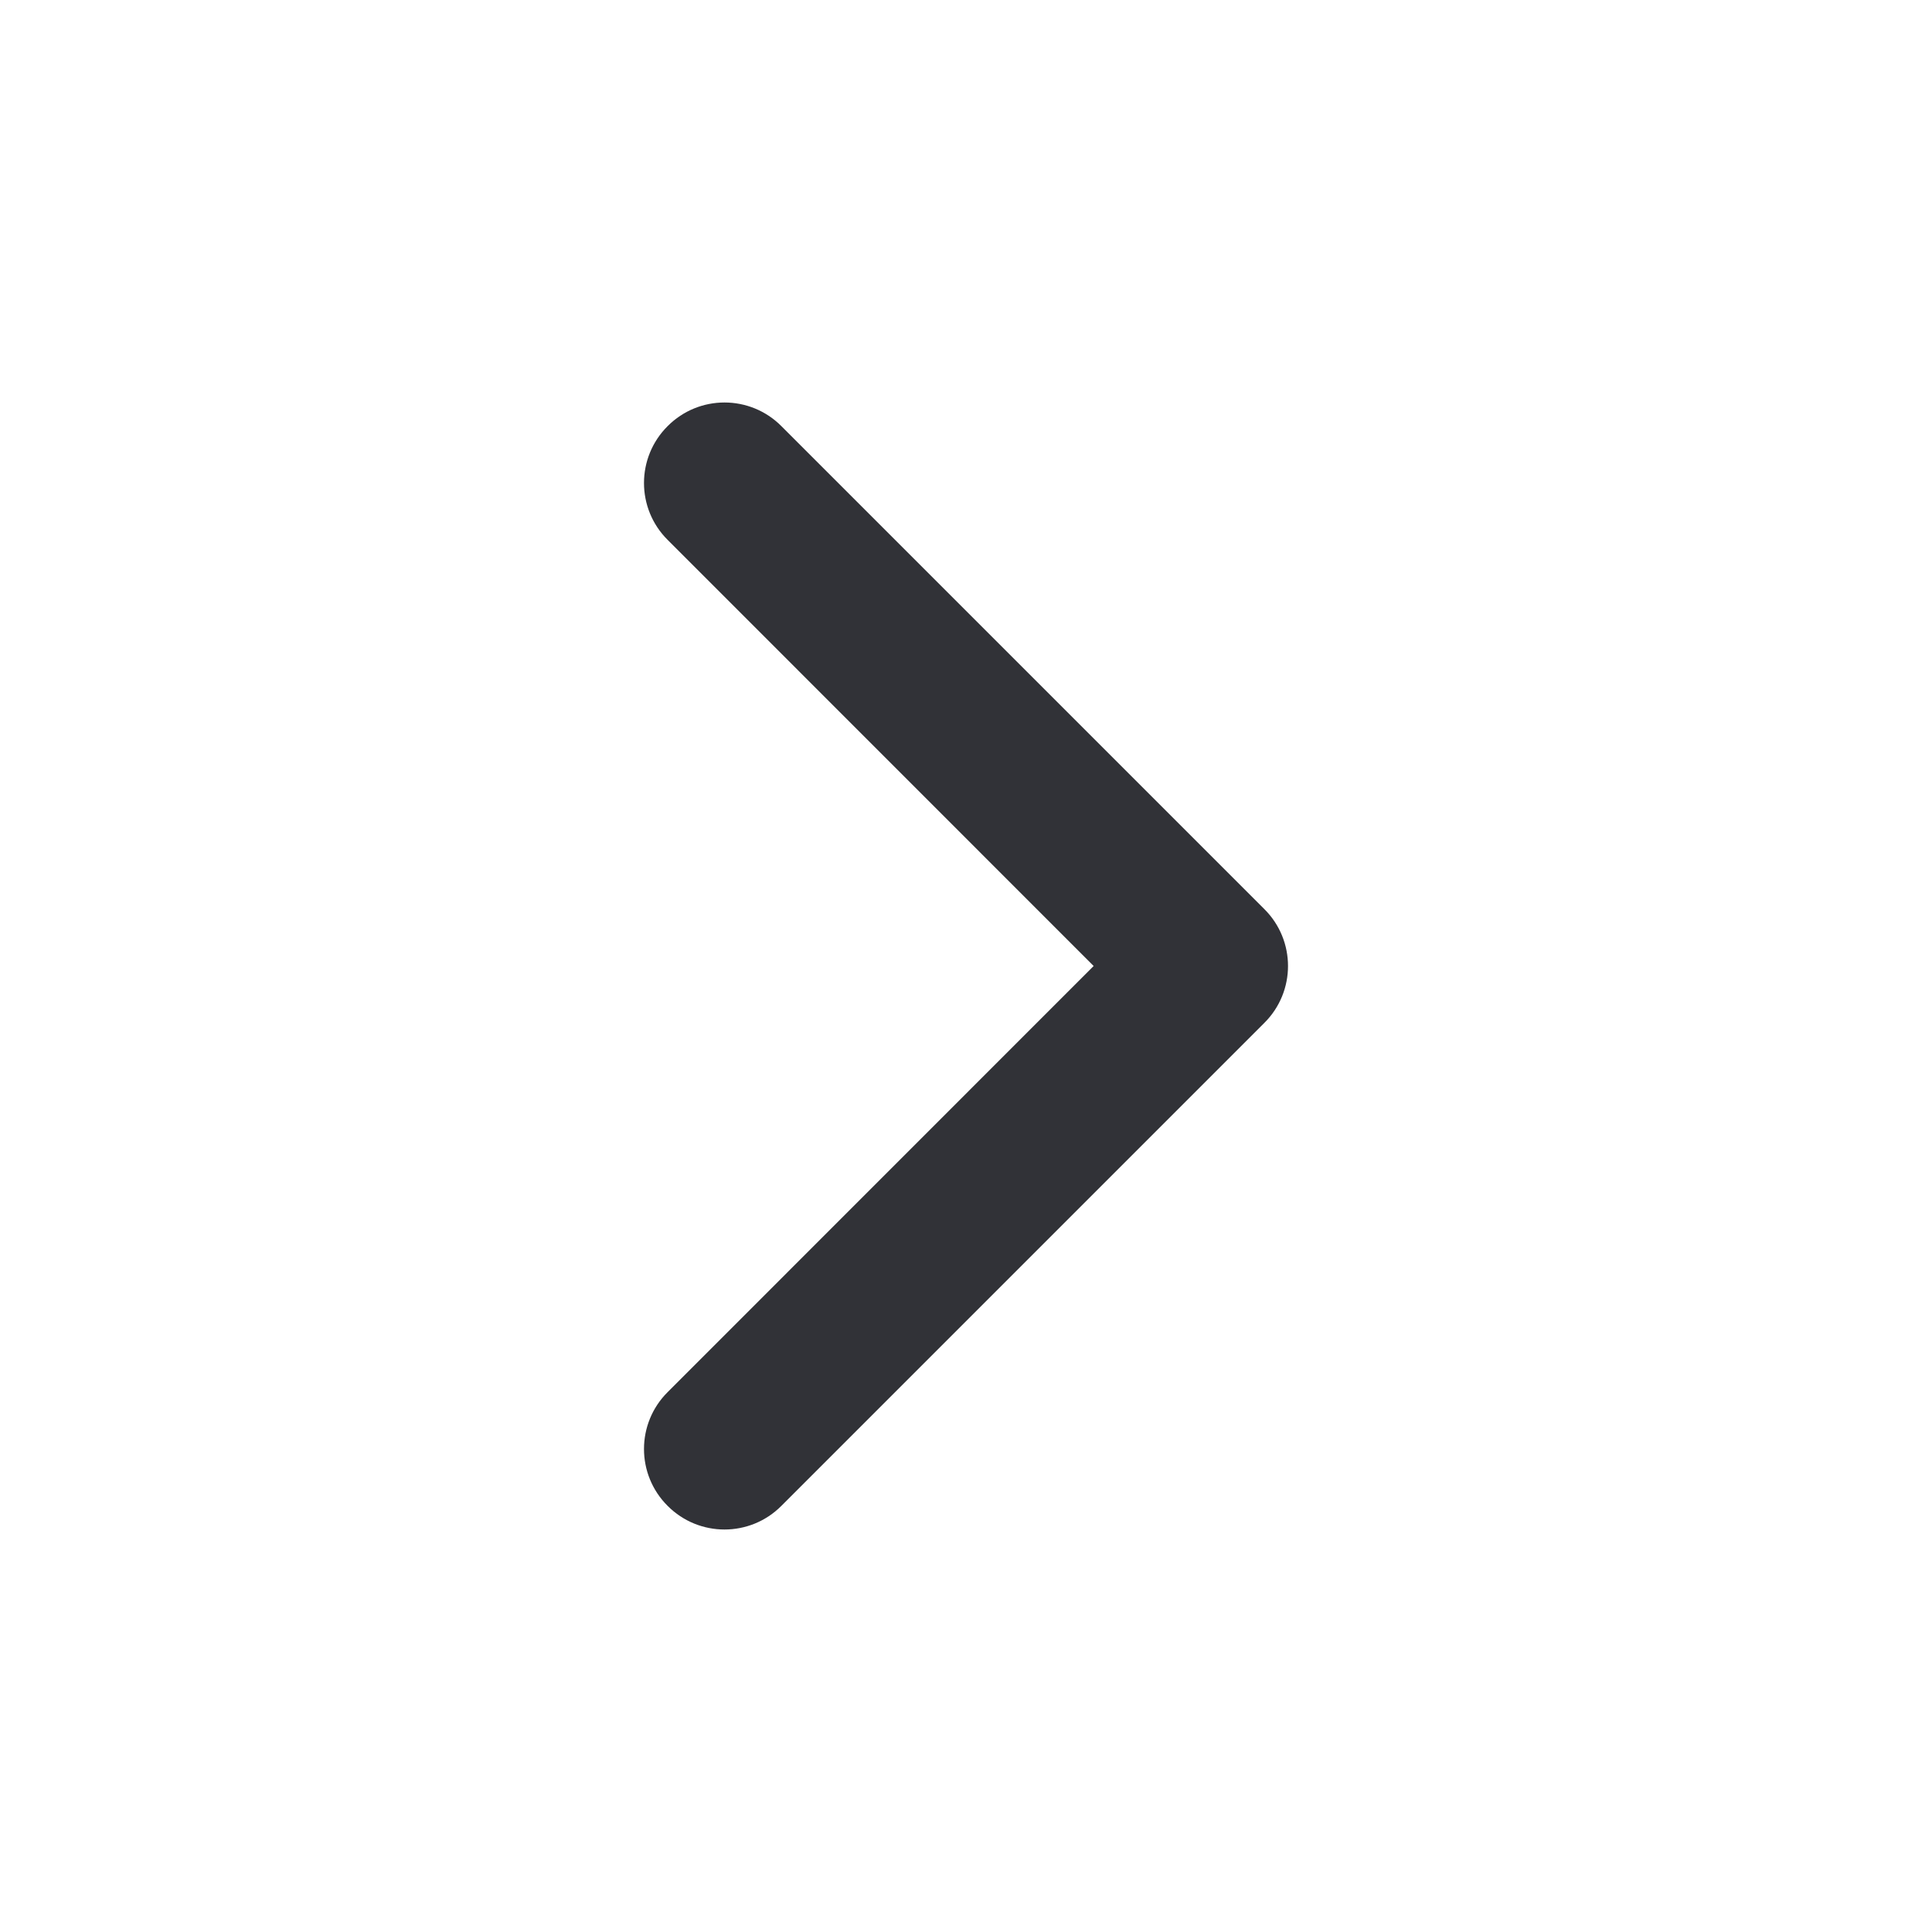
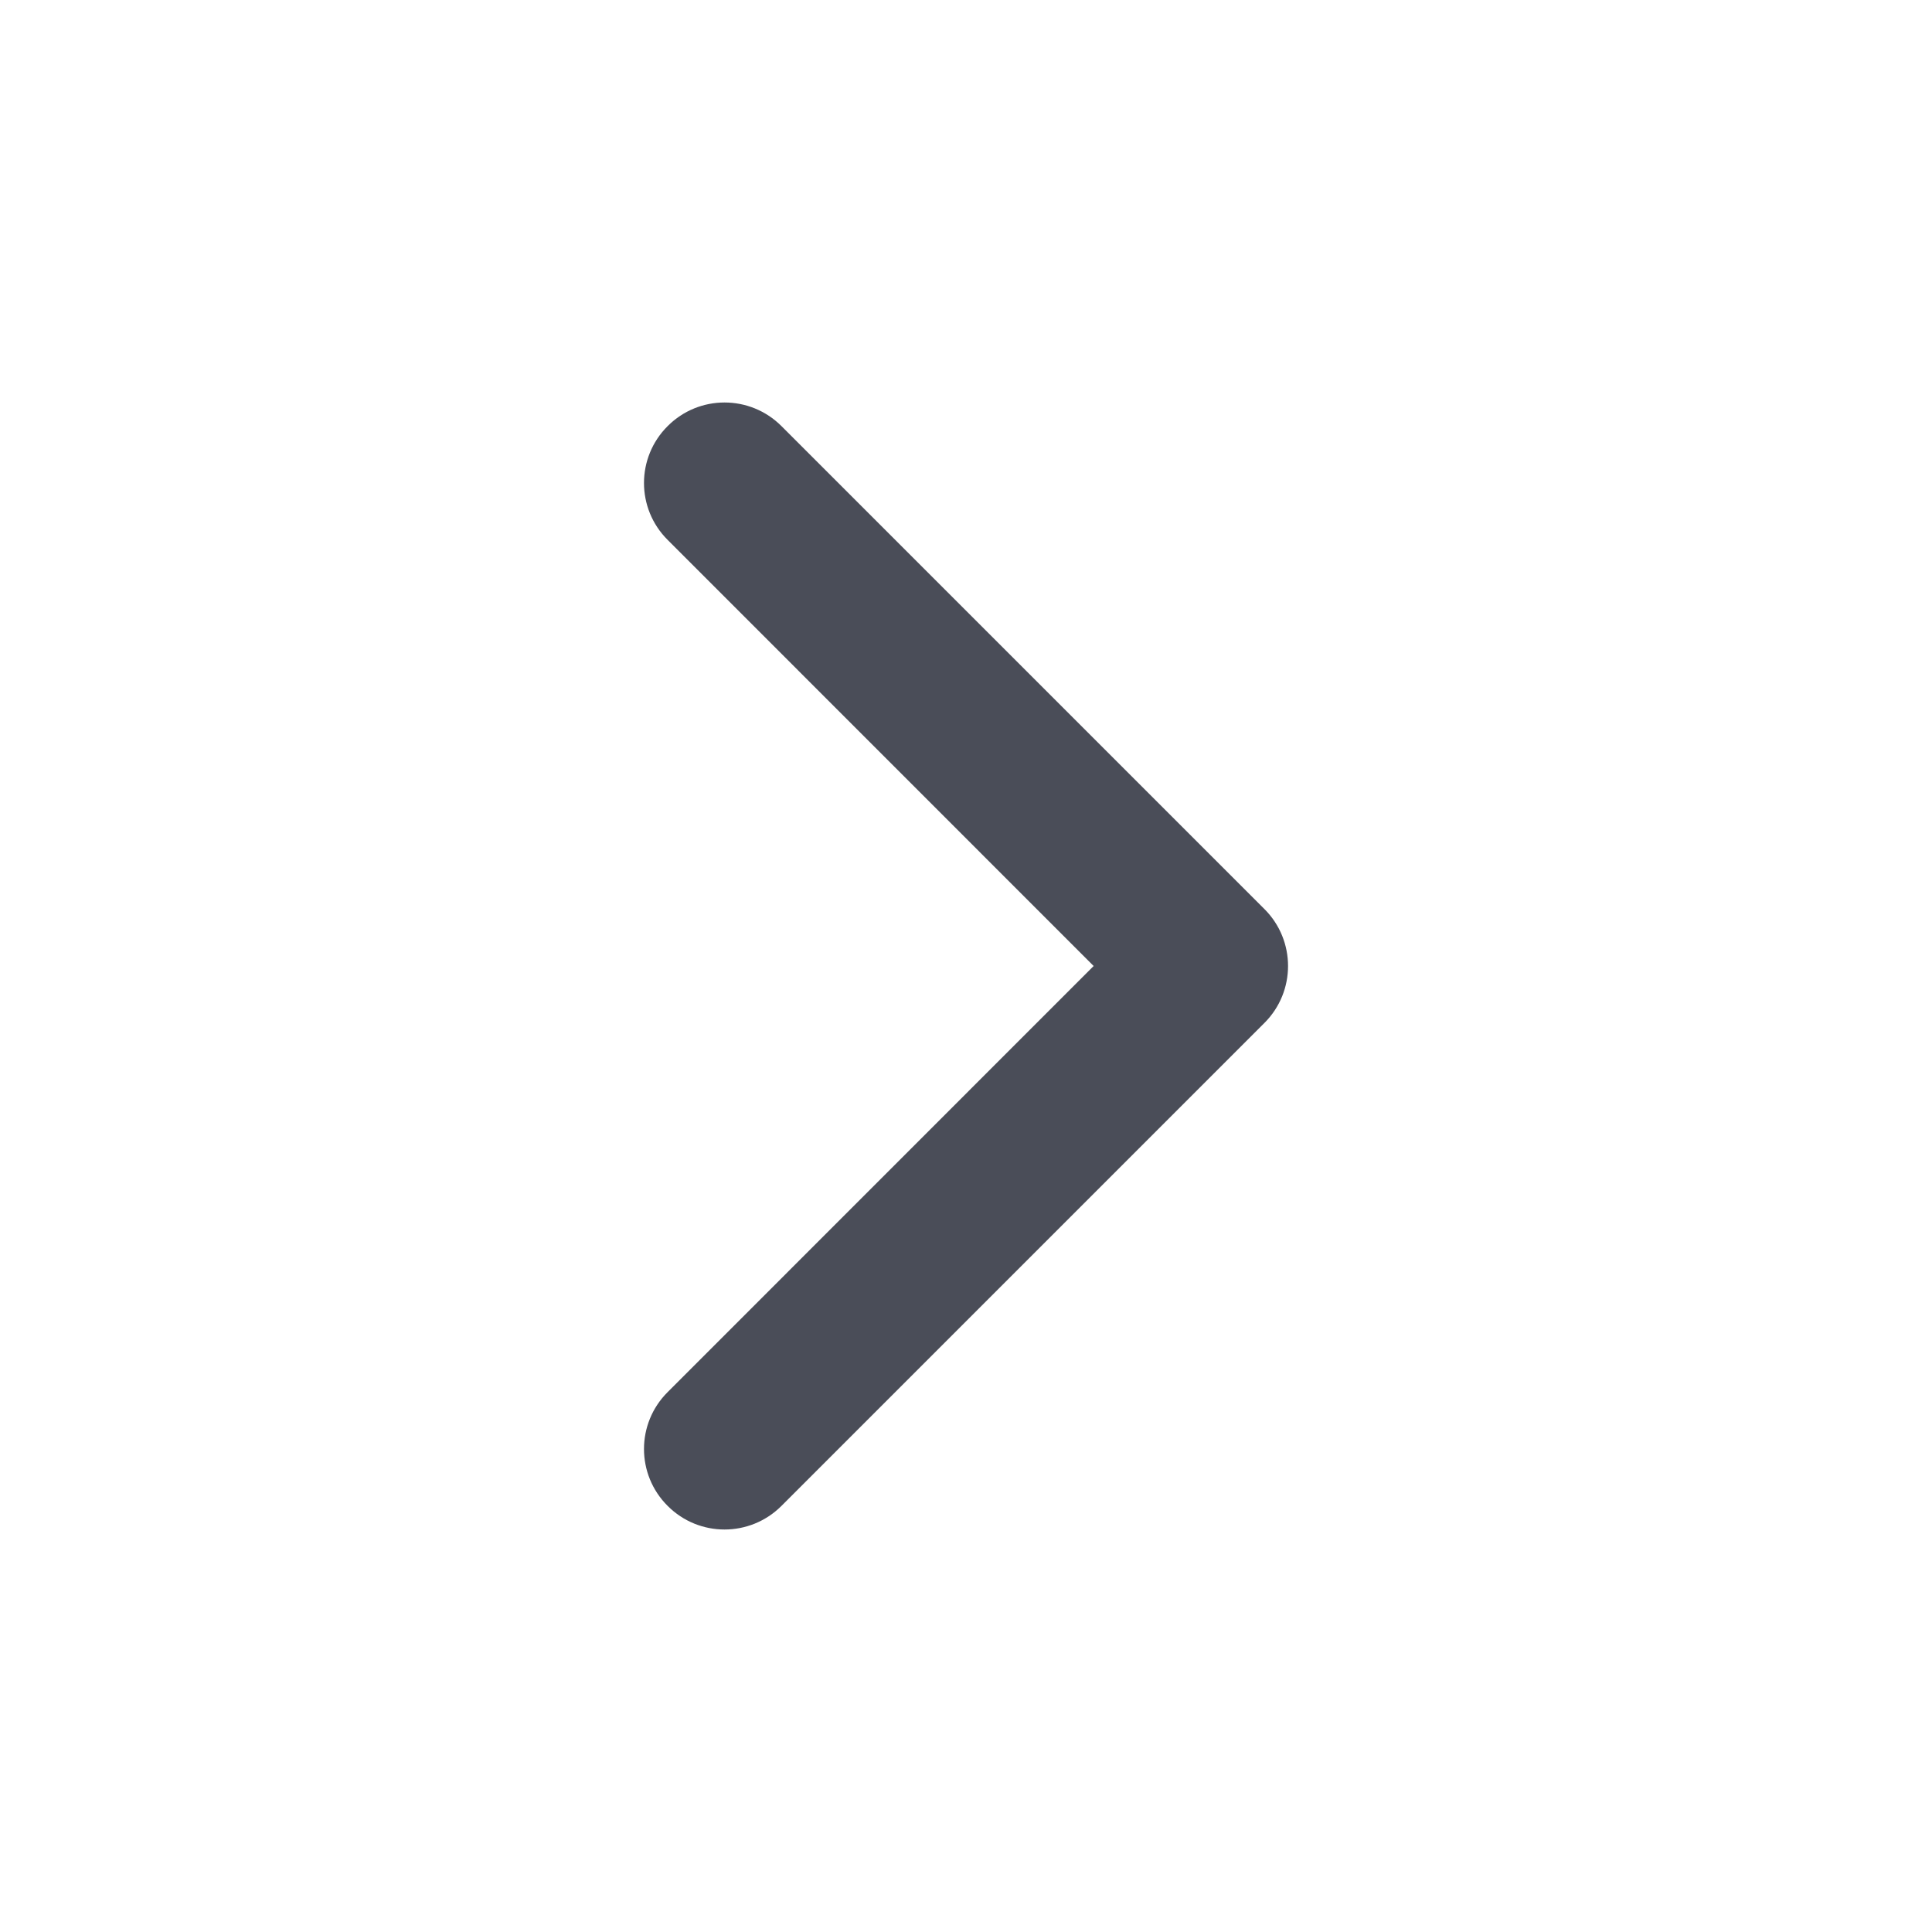
<svg xmlns="http://www.w3.org/2000/svg" width="16" height="16" viewBox="0 0 16 16" fill="none">
-   <path fill-rule="evenodd" clip-rule="evenodd" d="M5.529 3.529C5.789 3.268 6.211 3.268 6.471 3.529L10.471 7.529C10.732 7.789 10.732 8.211 10.471 8.471L6.471 12.471C6.211 12.732 5.789 12.732 5.529 12.471C5.268 12.211 5.268 11.789 5.529 11.529L9.057 8L5.529 4.471C5.268 4.211 5.268 3.789 5.529 3.529Z" fill="#313237" />
+   <path fill-rule="evenodd" clip-rule="evenodd" d="M5.529 3.529C5.789 3.268 6.211 3.268 6.472 3.529L10.472 7.529C10.732 7.789 10.732 8.211 10.472 8.471L6.472 12.471C6.211 12.732 5.789 12.732 5.529 12.471C5.268 12.211 5.268 11.789 5.529 11.529L9.057 8L5.529 4.471C5.268 4.211 5.268 3.789 5.529 3.529Z" fill="#4A4D58" />
</svg>
